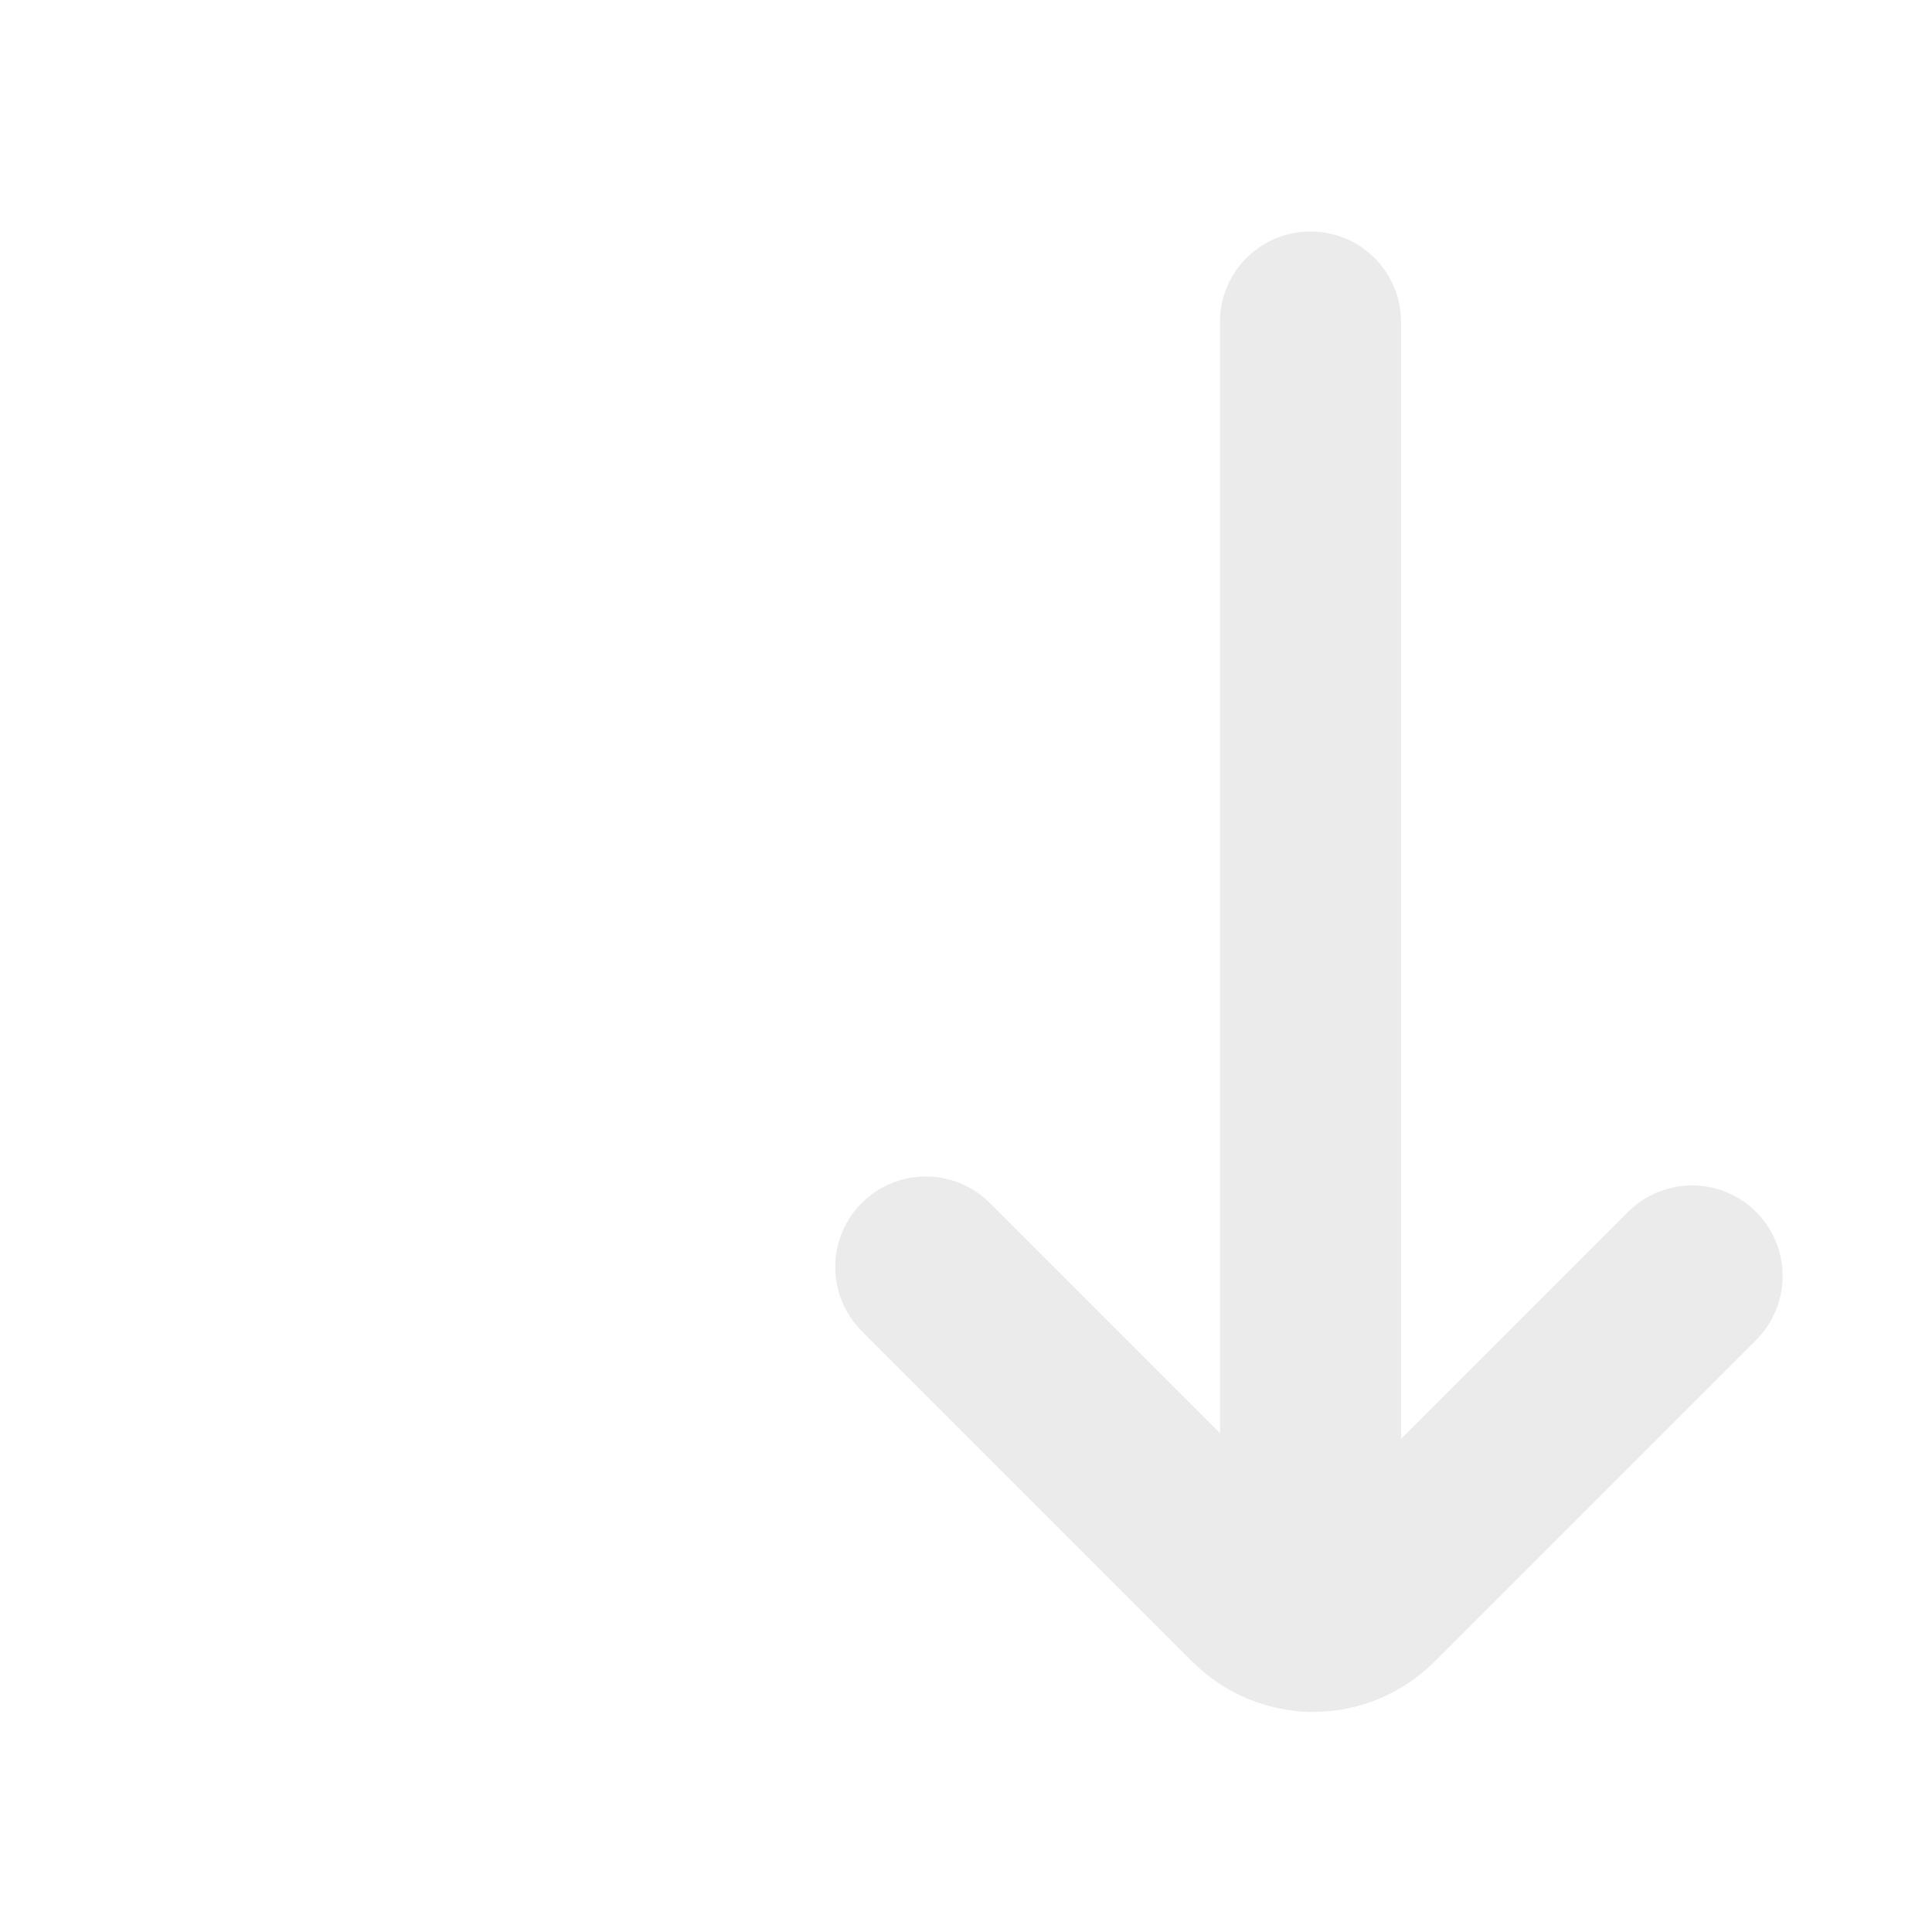
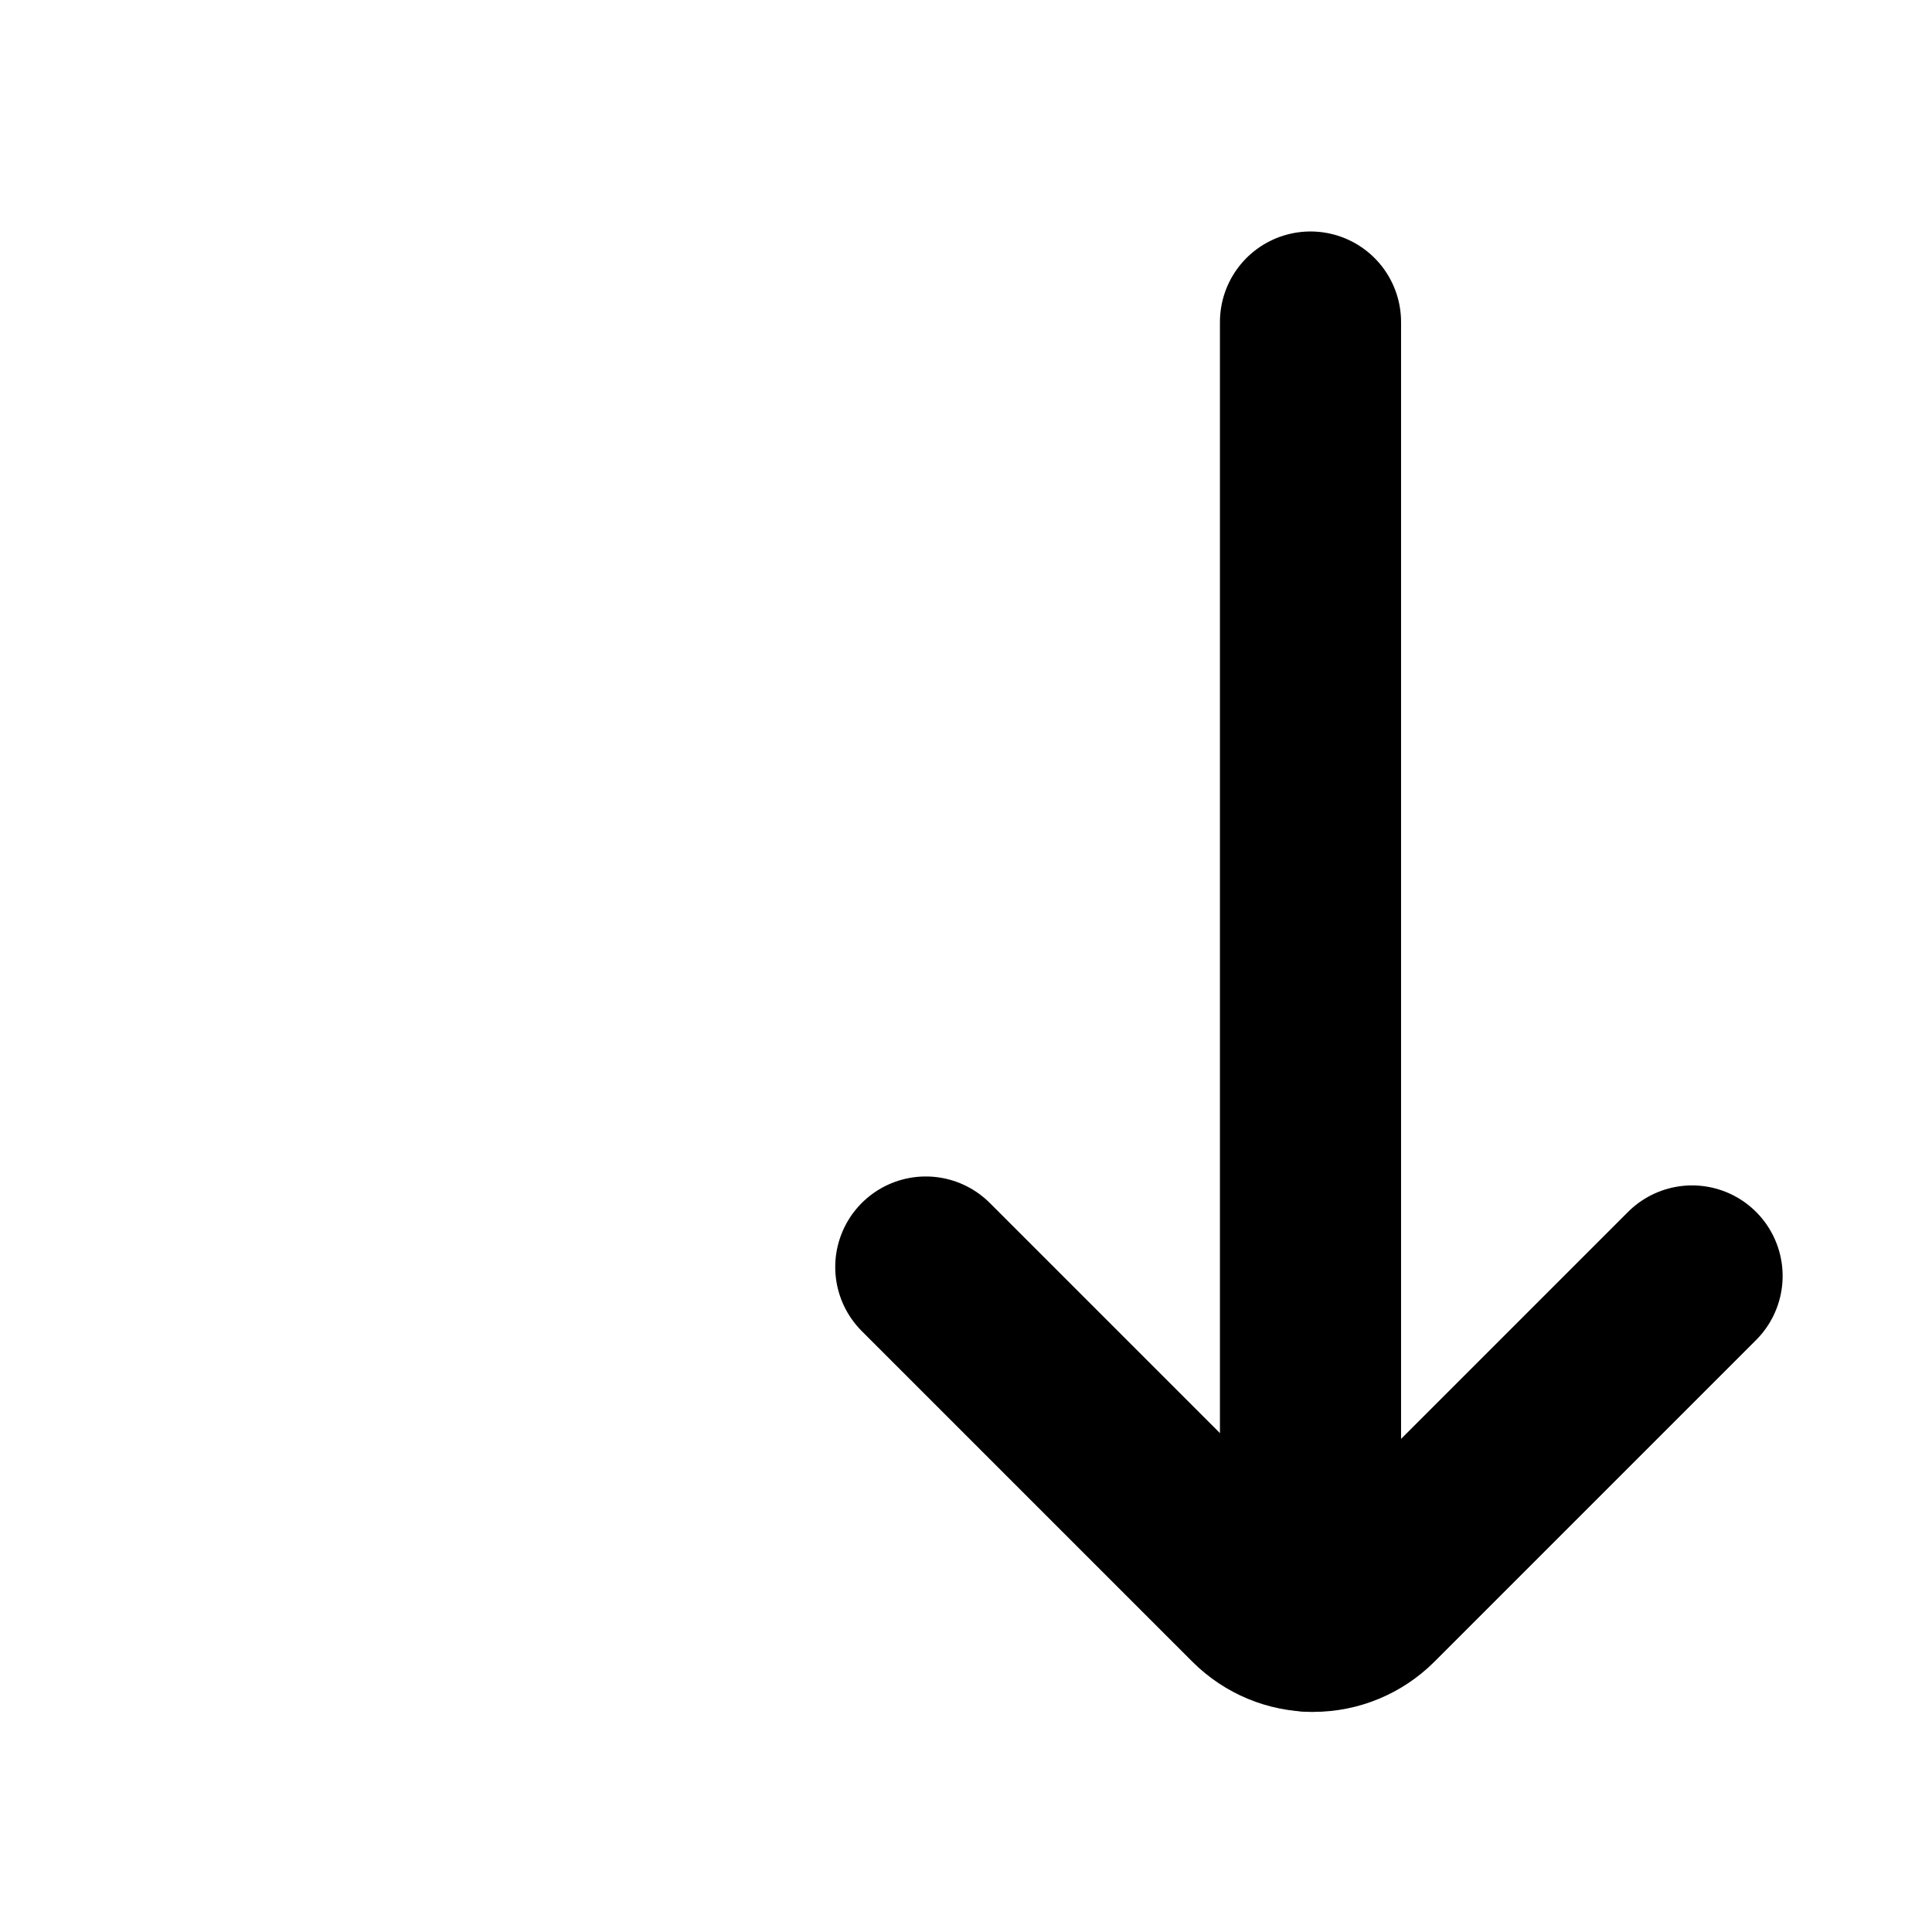
<svg xmlns="http://www.w3.org/2000/svg" width="16" height="16" viewBox="0 0 16 16" fill="none">
-   <path d="M10.853 2.667V13.427" stroke="#EBEBEB" stroke-width="1.5" stroke-linecap="round" stroke-linejoin="bevel" />
-   <path d="M7.667 10.493L10.407 13.233C10.532 13.357 10.7 13.427 10.877 13.427C11.053 13.427 11.222 13.357 11.347 13.233L14.013 10.567" stroke="#EBEBEB" stroke-width="1.5" stroke-linecap="round" stroke-linejoin="bevel" />
+   <path d="M10.853 2.667V13.427" stroke="currentColor" stroke-width="1.5" stroke-linecap="round" stroke-linejoin="bevel" />
+   <path d="M7.667 10.493L10.407 13.233C10.532 13.357 10.7 13.427 10.877 13.427C11.053 13.427 11.222 13.357 11.347 13.233L14.013 10.567" stroke="currentColor" stroke-width="1.5" stroke-linecap="round" stroke-linejoin="bevel" />
</svg>
